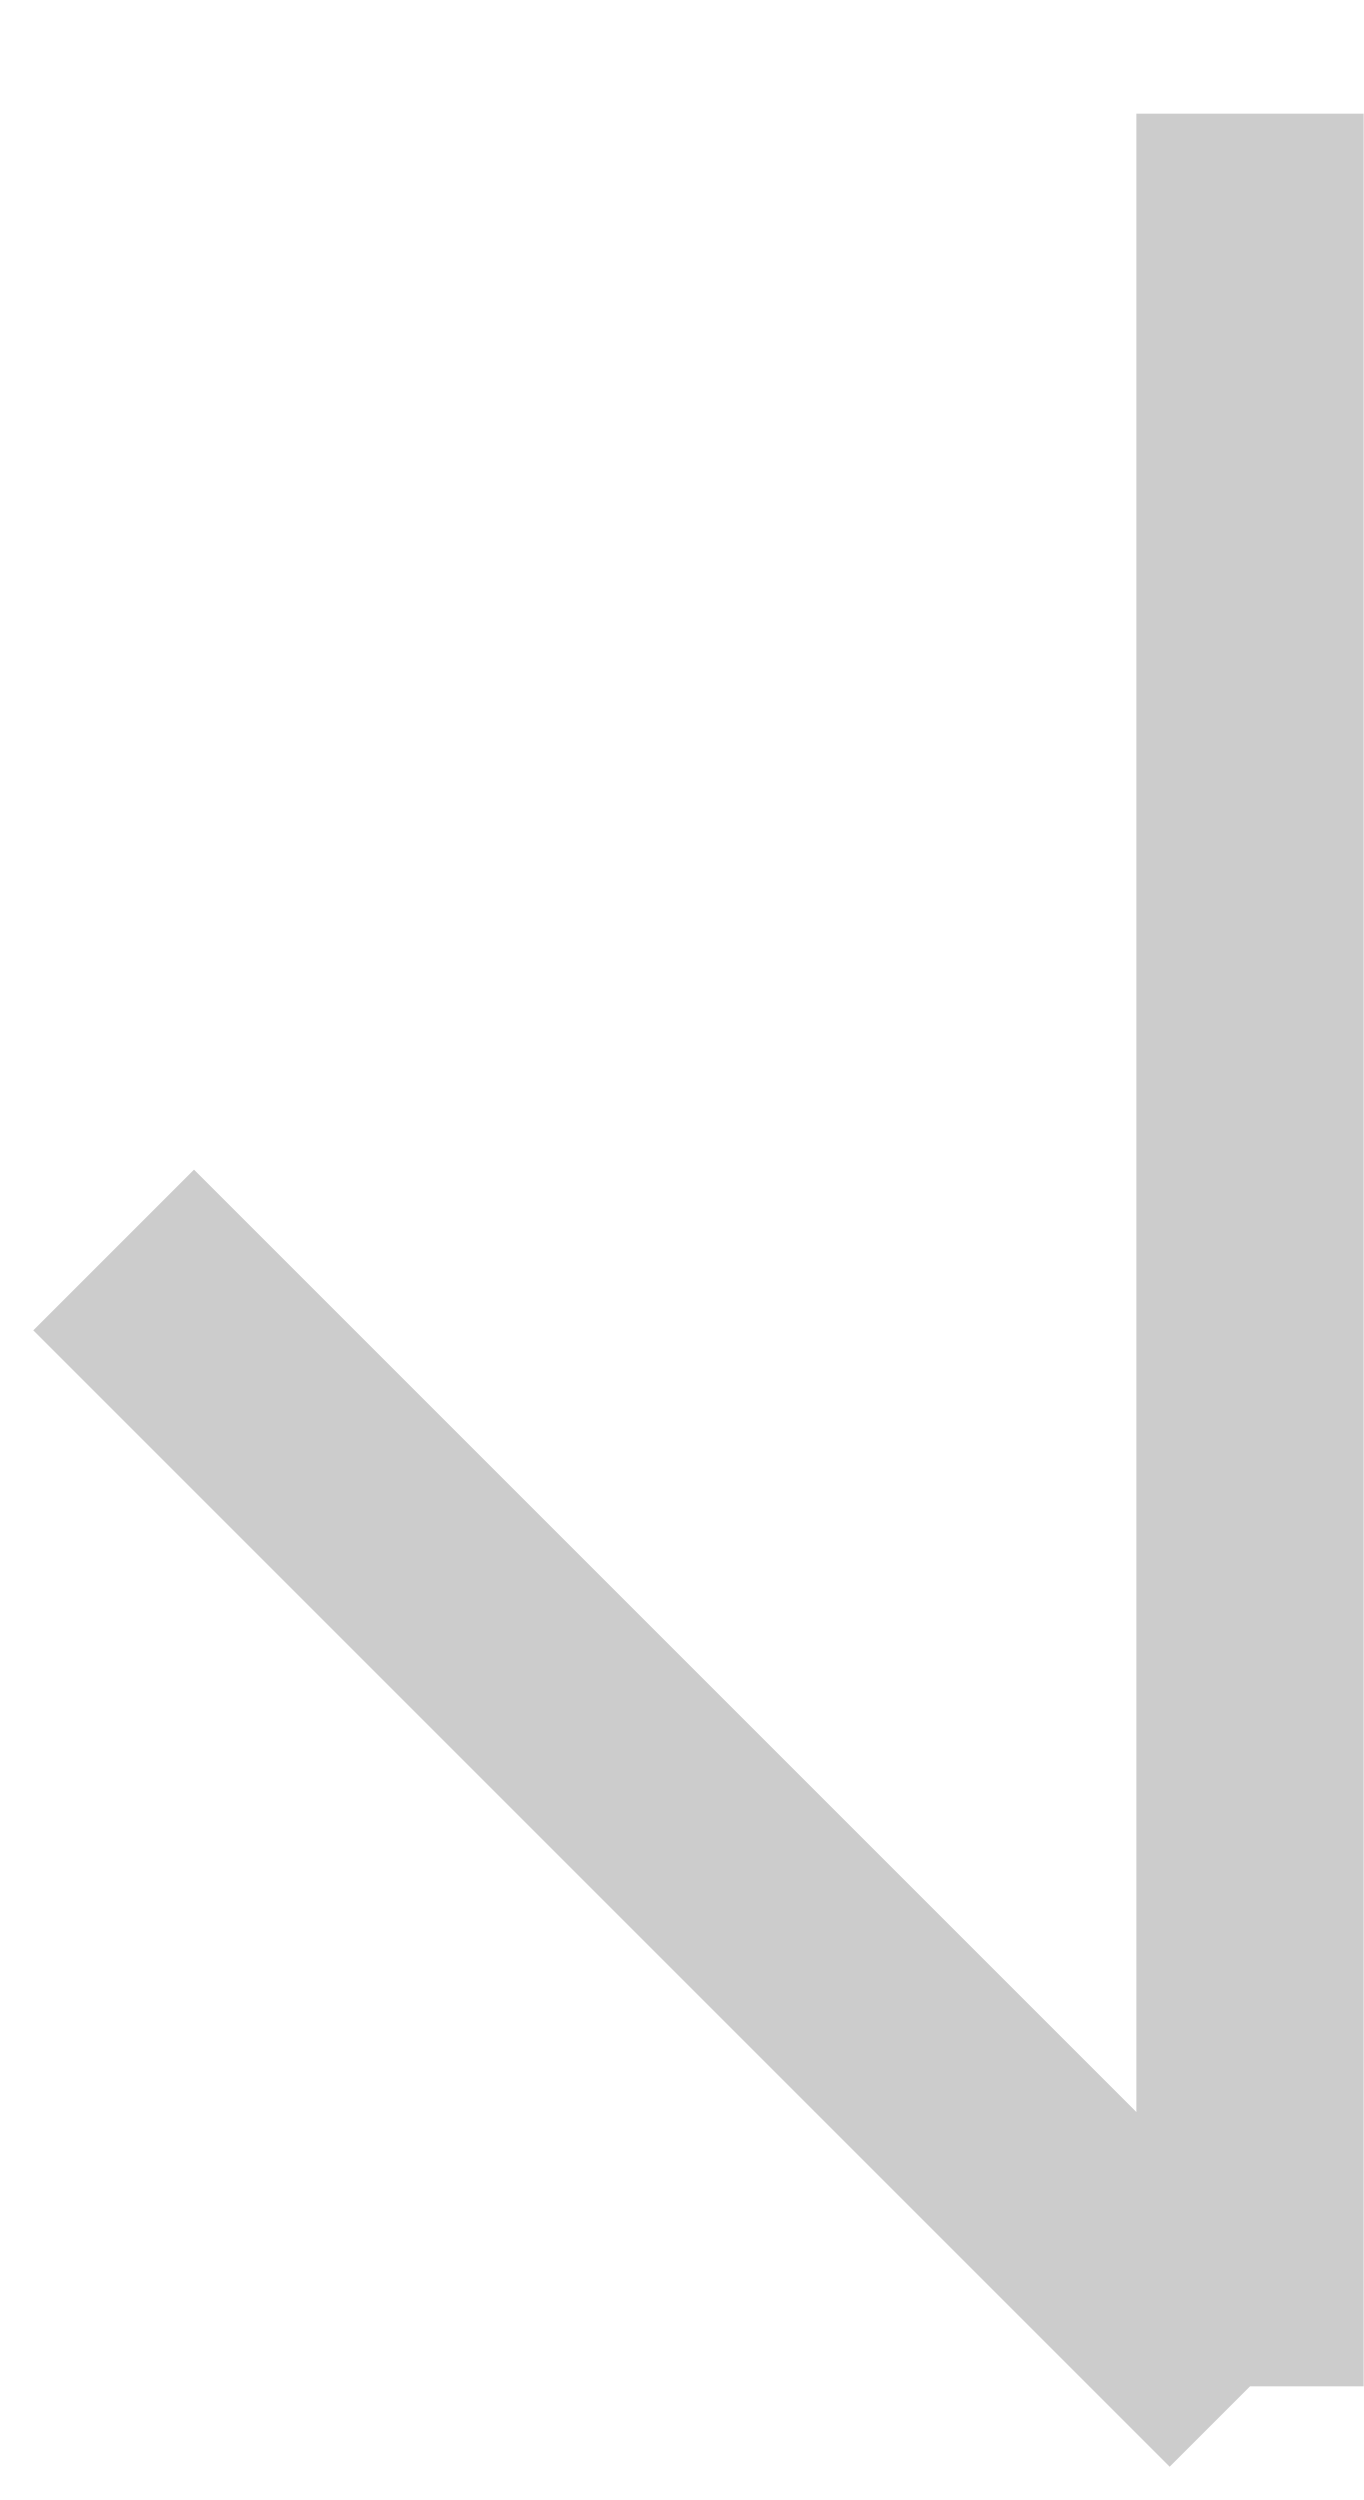
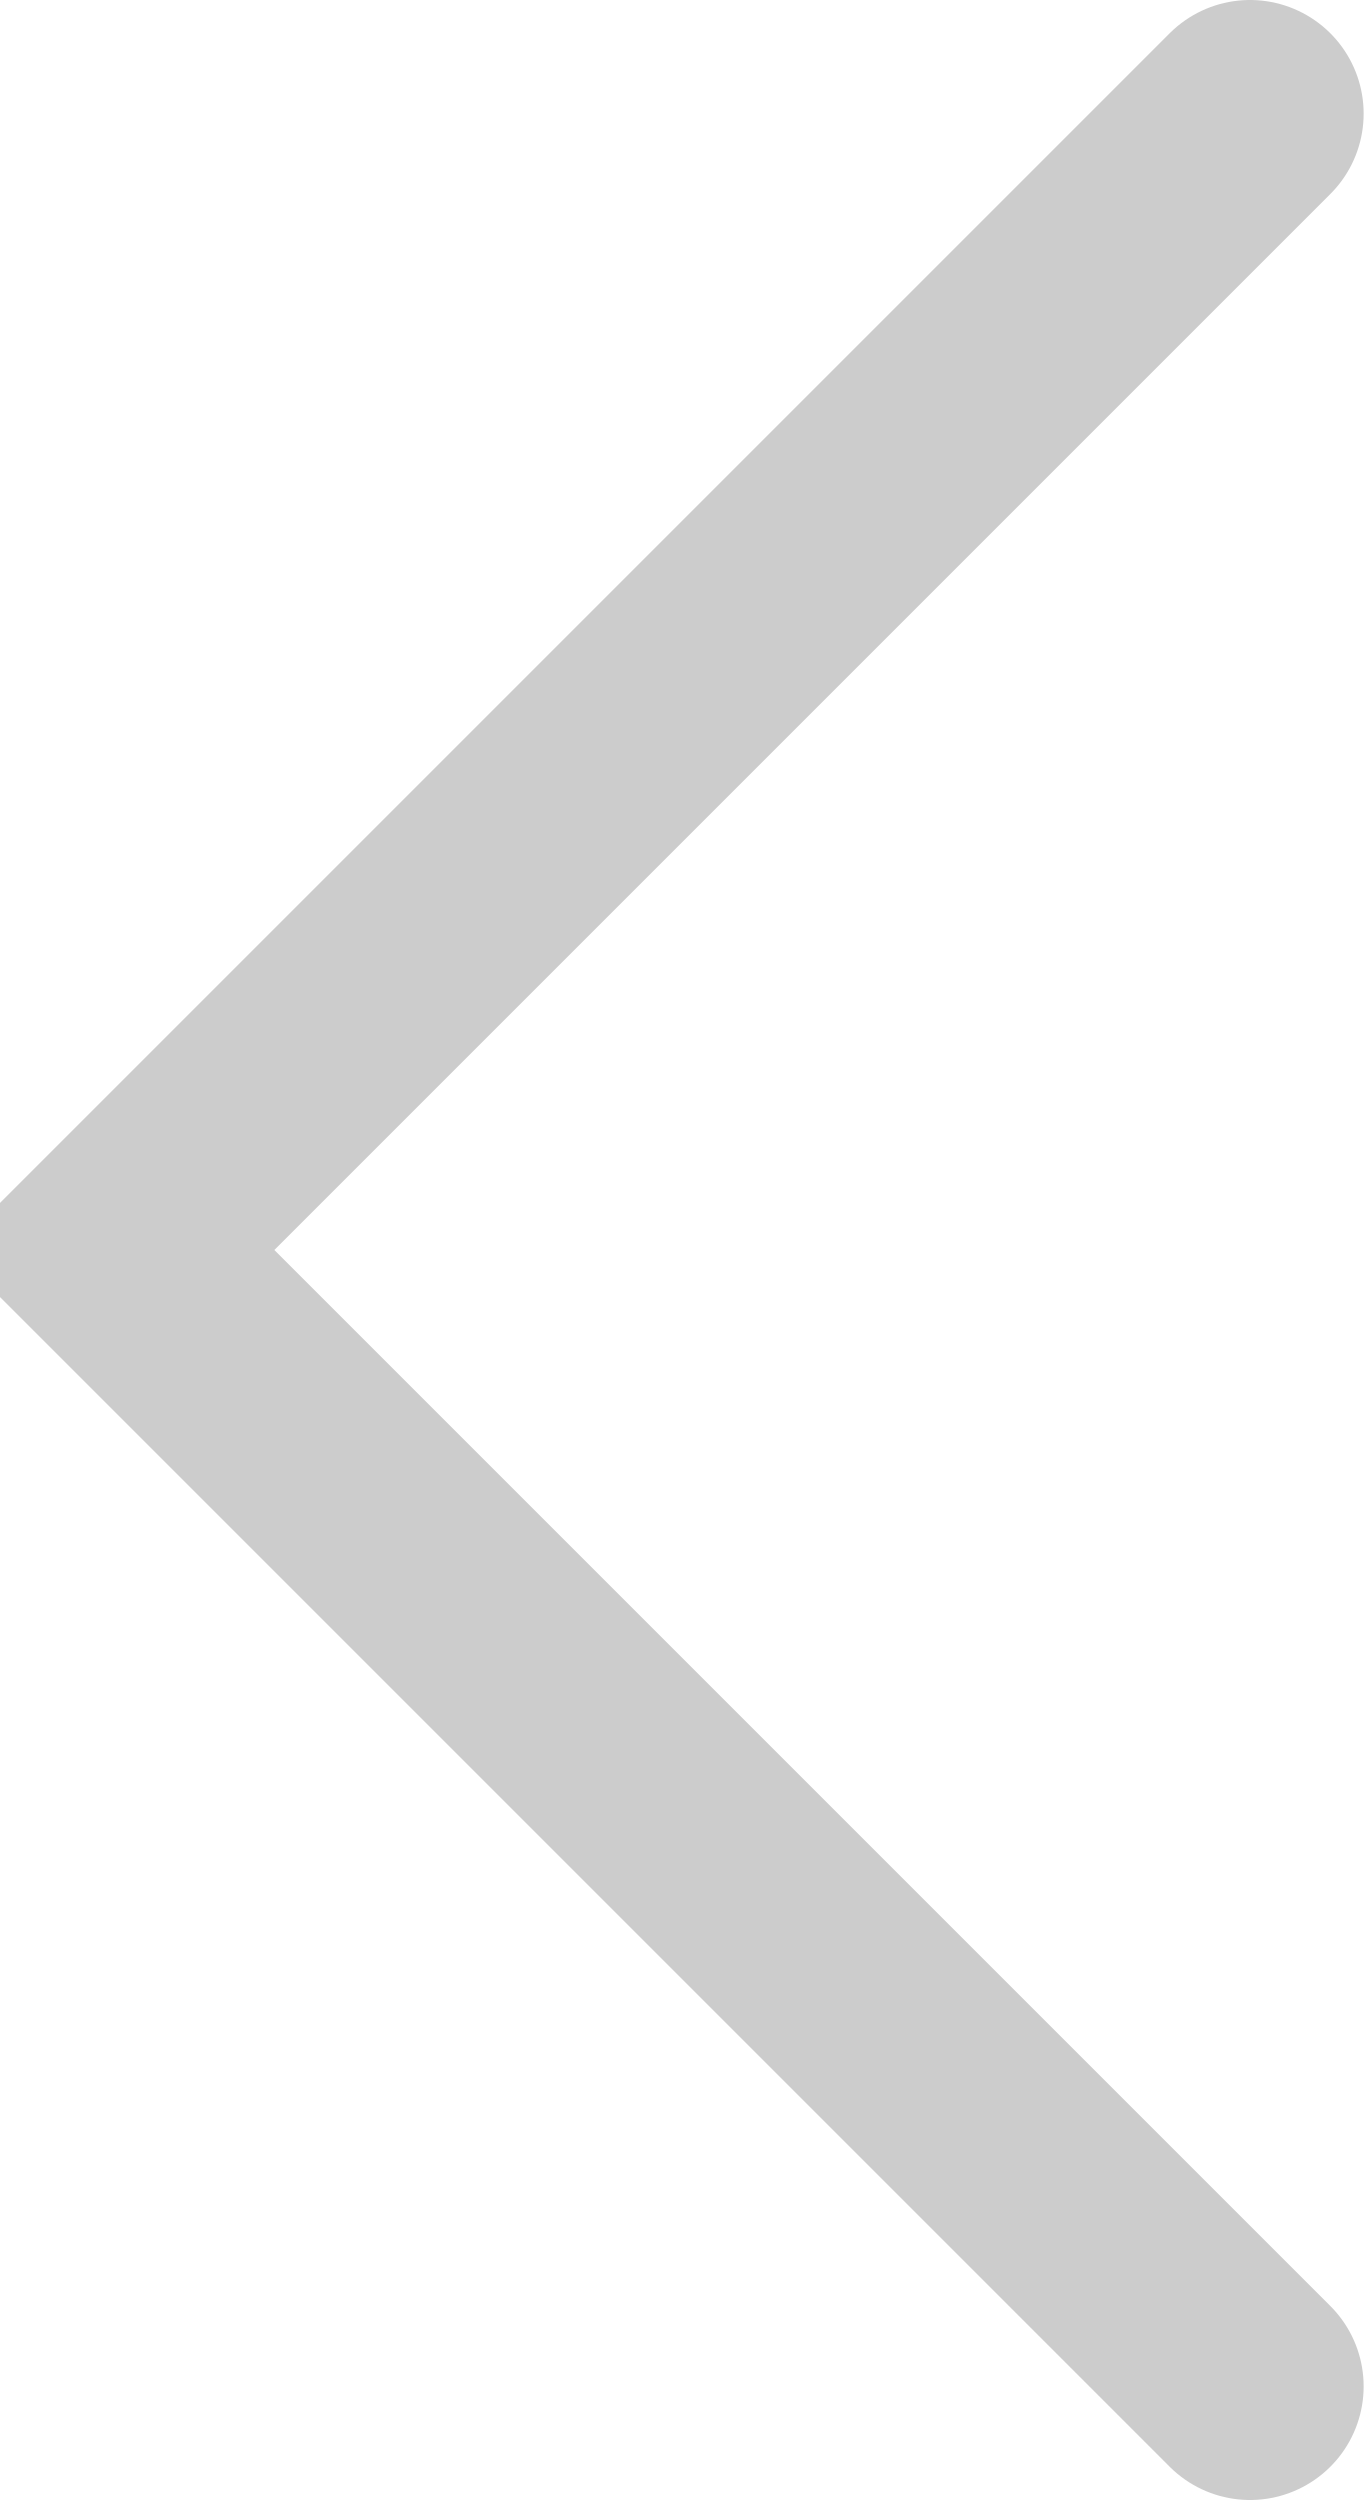
<svg xmlns="http://www.w3.org/2000/svg" height="22" width="12" viewBox="0 0 12 22">
-   <path stroke-linejoin="miter" stroke-linecap="round" stroke-width="2" stroke="#000000" fill="none" opacity="0.2" fill-rule="evenodd" d="M 11 21 L 1 11 Z L 11 1 Z" />
+   <path stroke-linejoin="miter" stroke-linecap="round" stroke-width="2" stroke="#000000" fill="none" opacity="0.2" fill-rule="evenodd" d="M 11 21 C 11 21 1 11 1 11 C 1 11 11 1 11 1" />
</svg>
